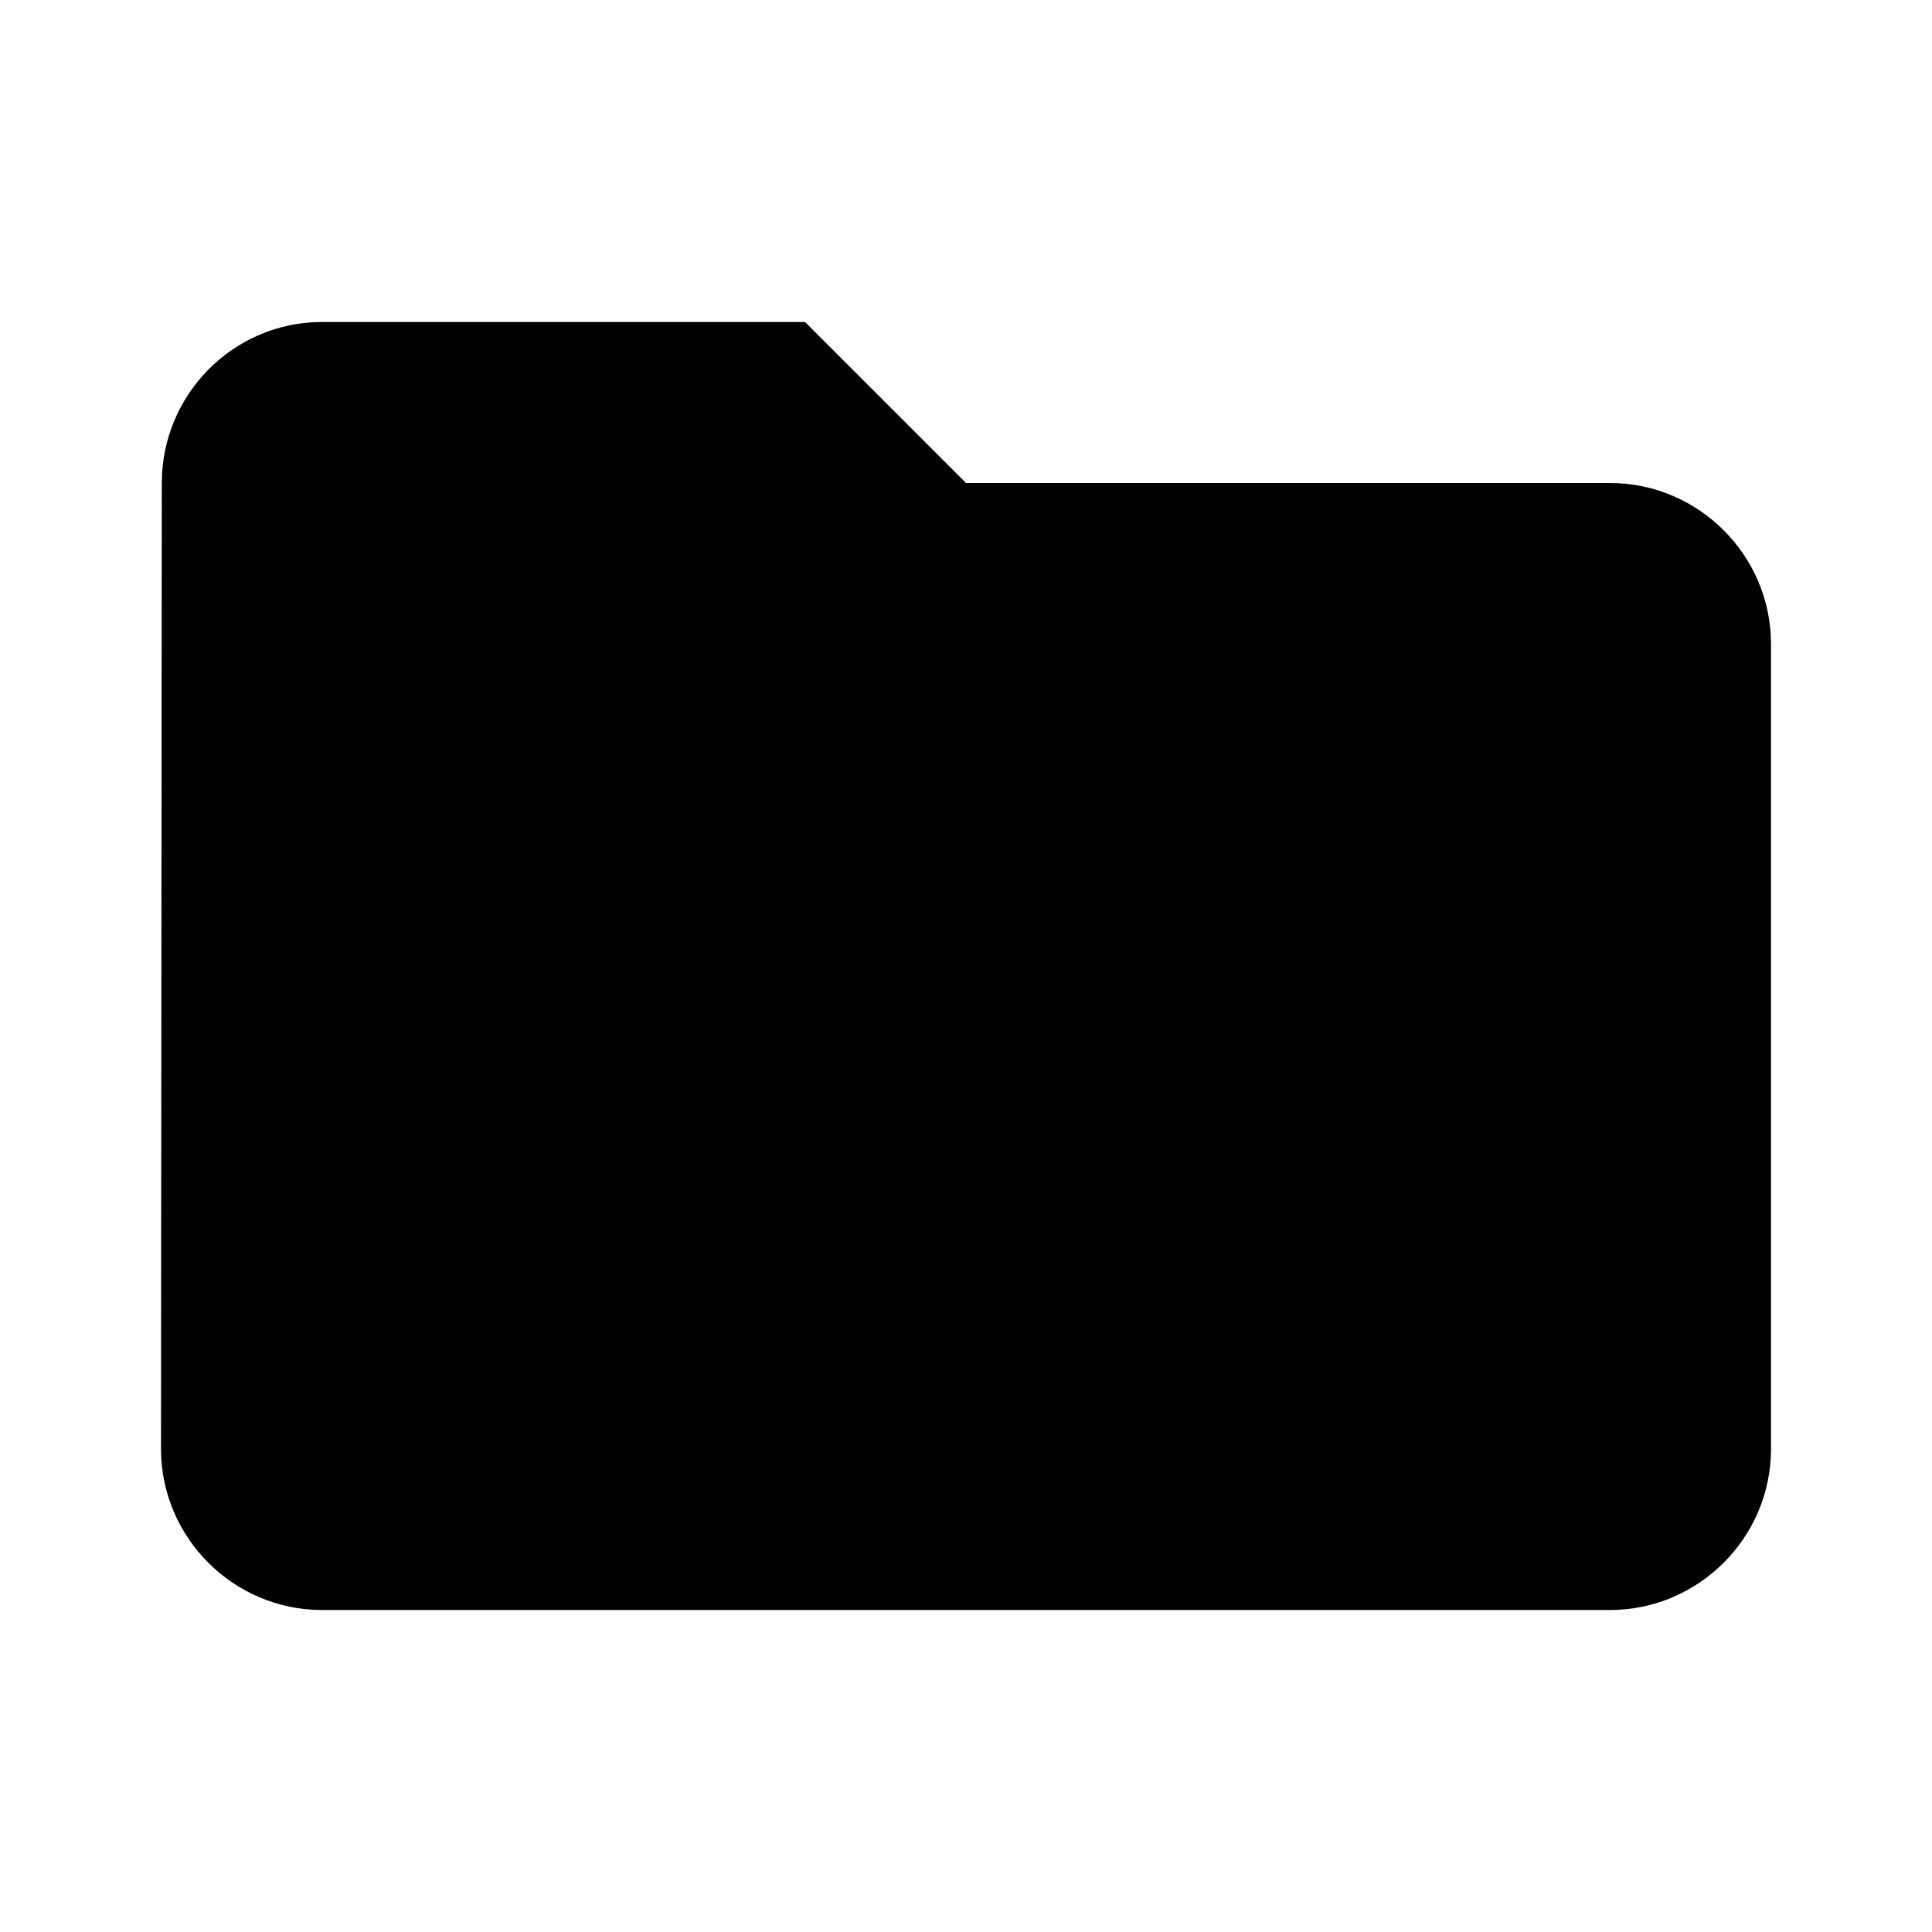
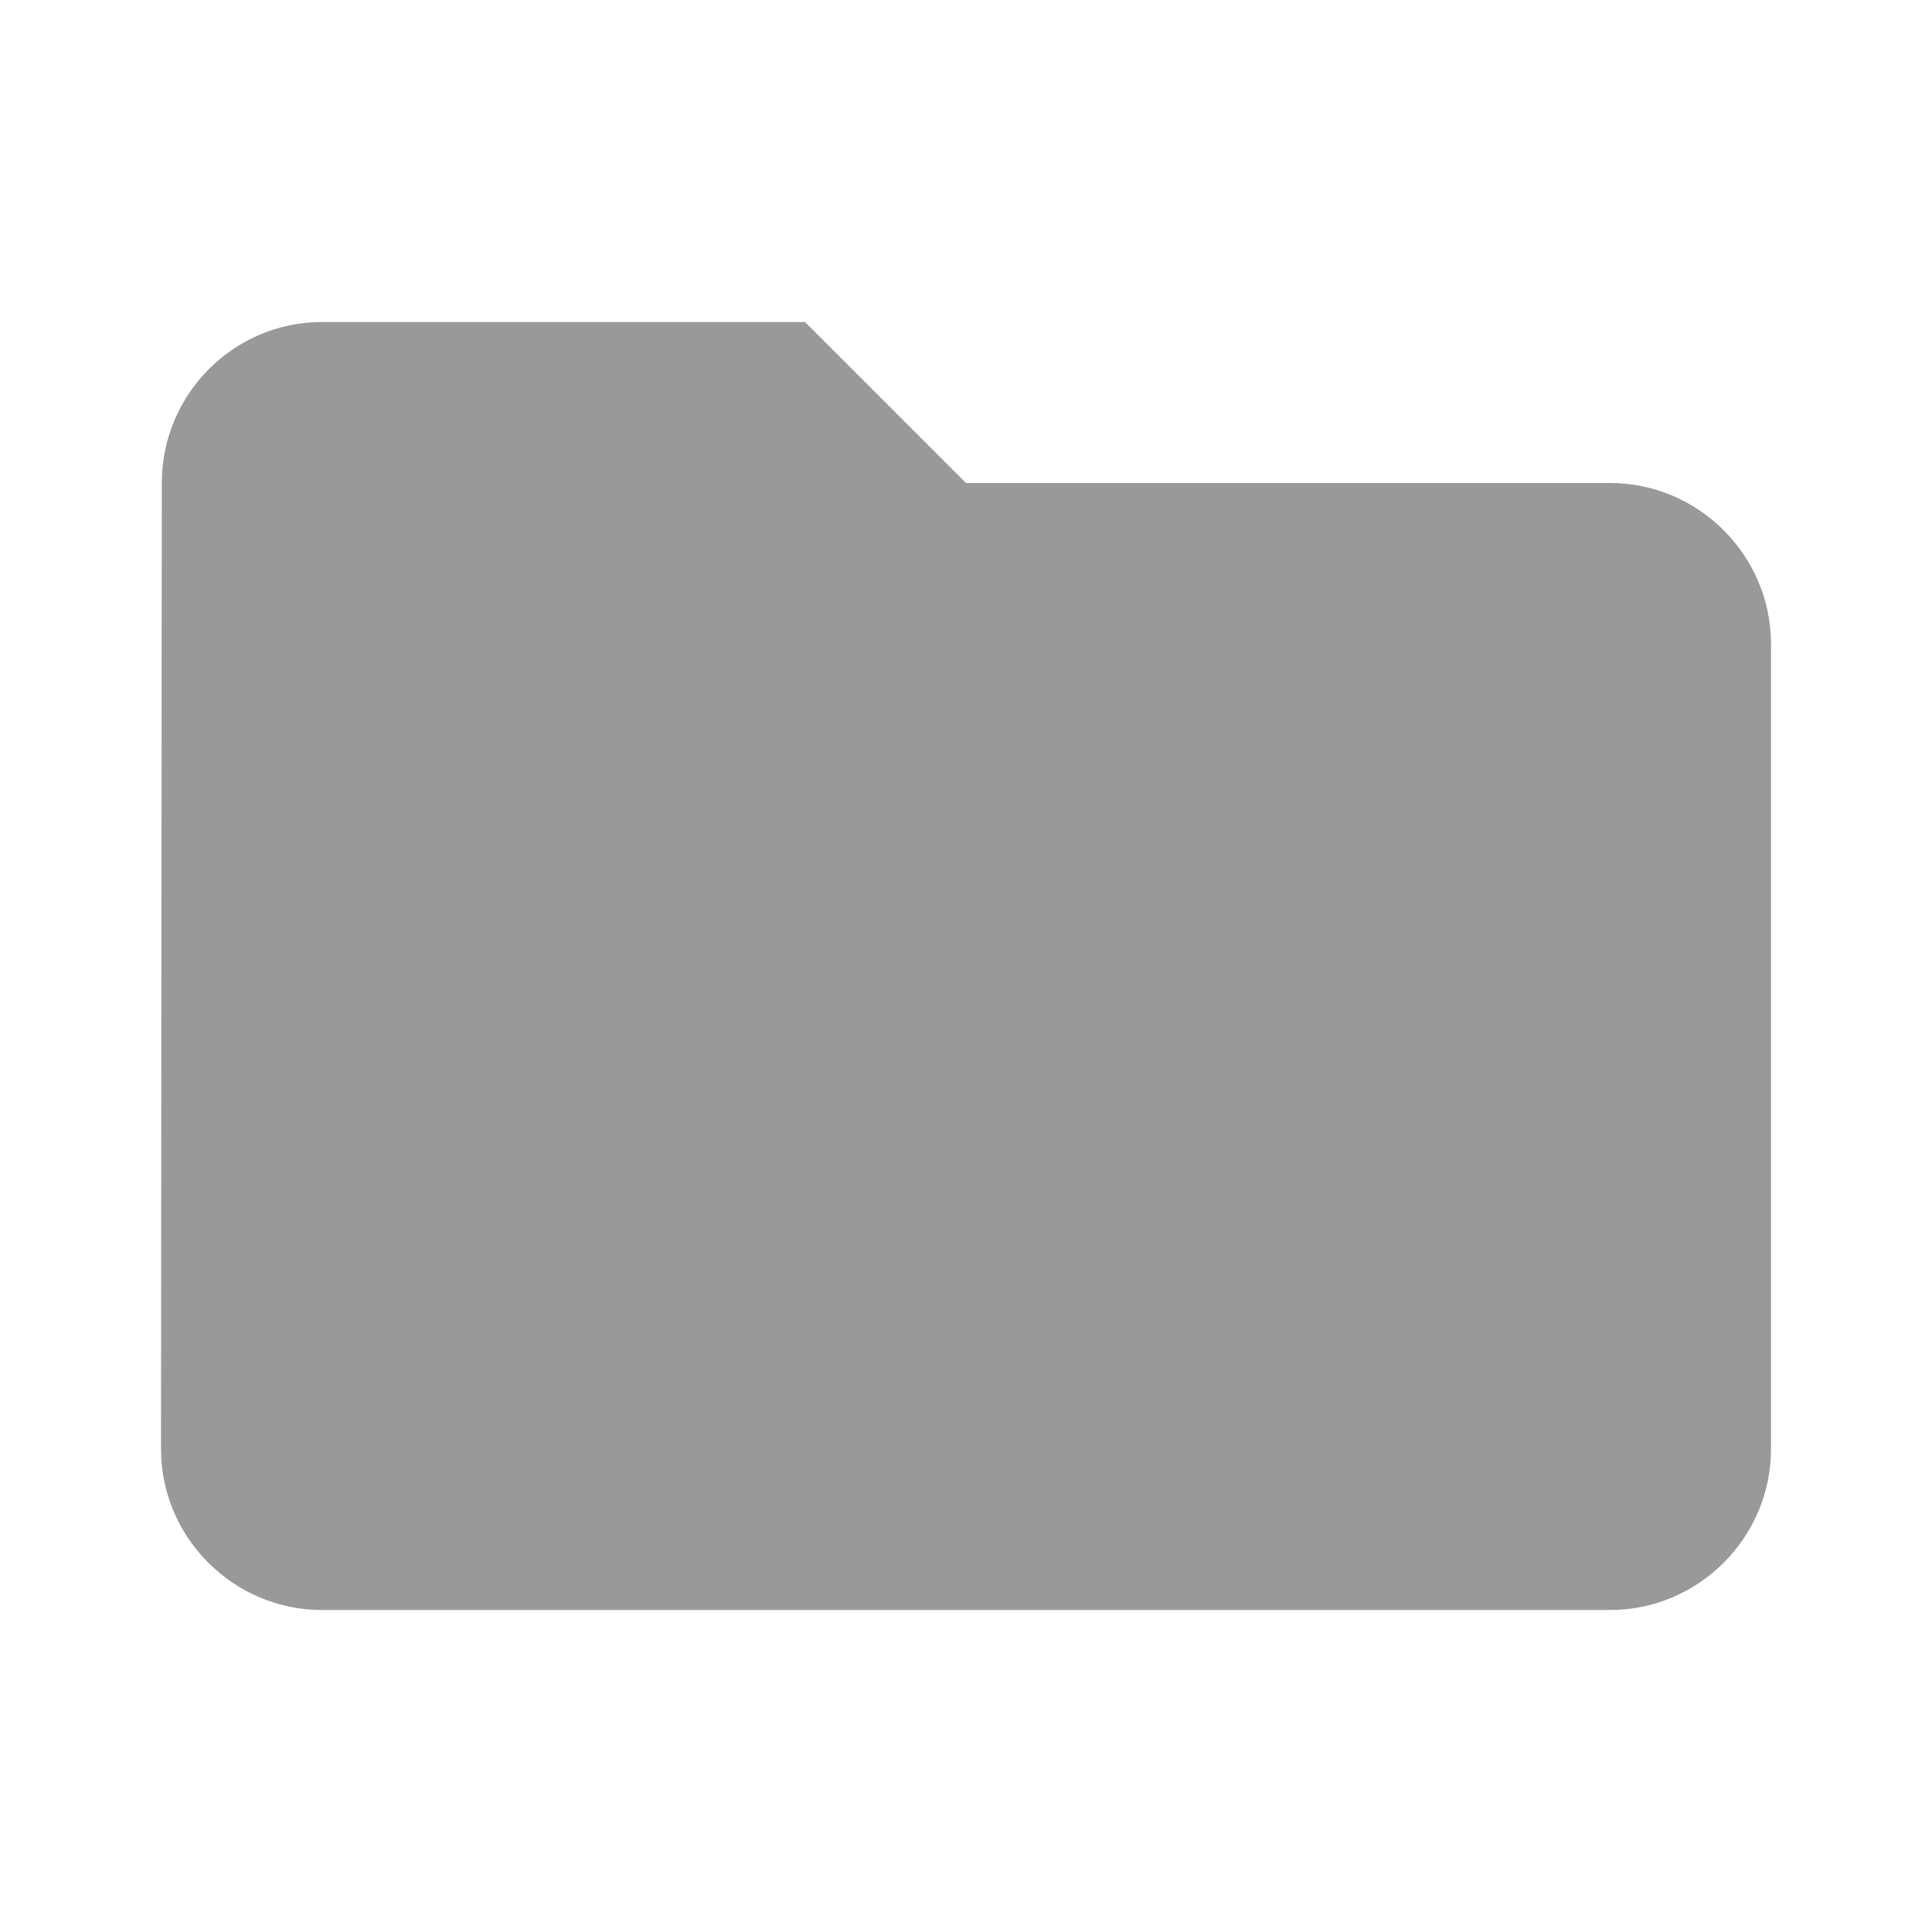
<svg xmlns="http://www.w3.org/2000/svg" height="24" viewBox="0 0 24 24" width="24">
  <path d="M0 0h24v24H0z" fill="none" />
-   <path d="M10 4H4c-1.1 0-1.99.9-1.99 2L2 18c0 1.1.9 2 2 2h16c1.1 0 2-.9 2-2V8c0-1.1-.9-2-2-2h-8l-2-2z" />
+   <path style="fill:rgba(0,0,0,0.4);" d="M10 4H4c-1.1 0-1.99.9-1.99 2L2 18c0 1.1.9 2 2 2h16c1.1 0 2-.9 2-2V8c0-1.1-.9-2-2-2h-8l-2-2z" />
</svg>
